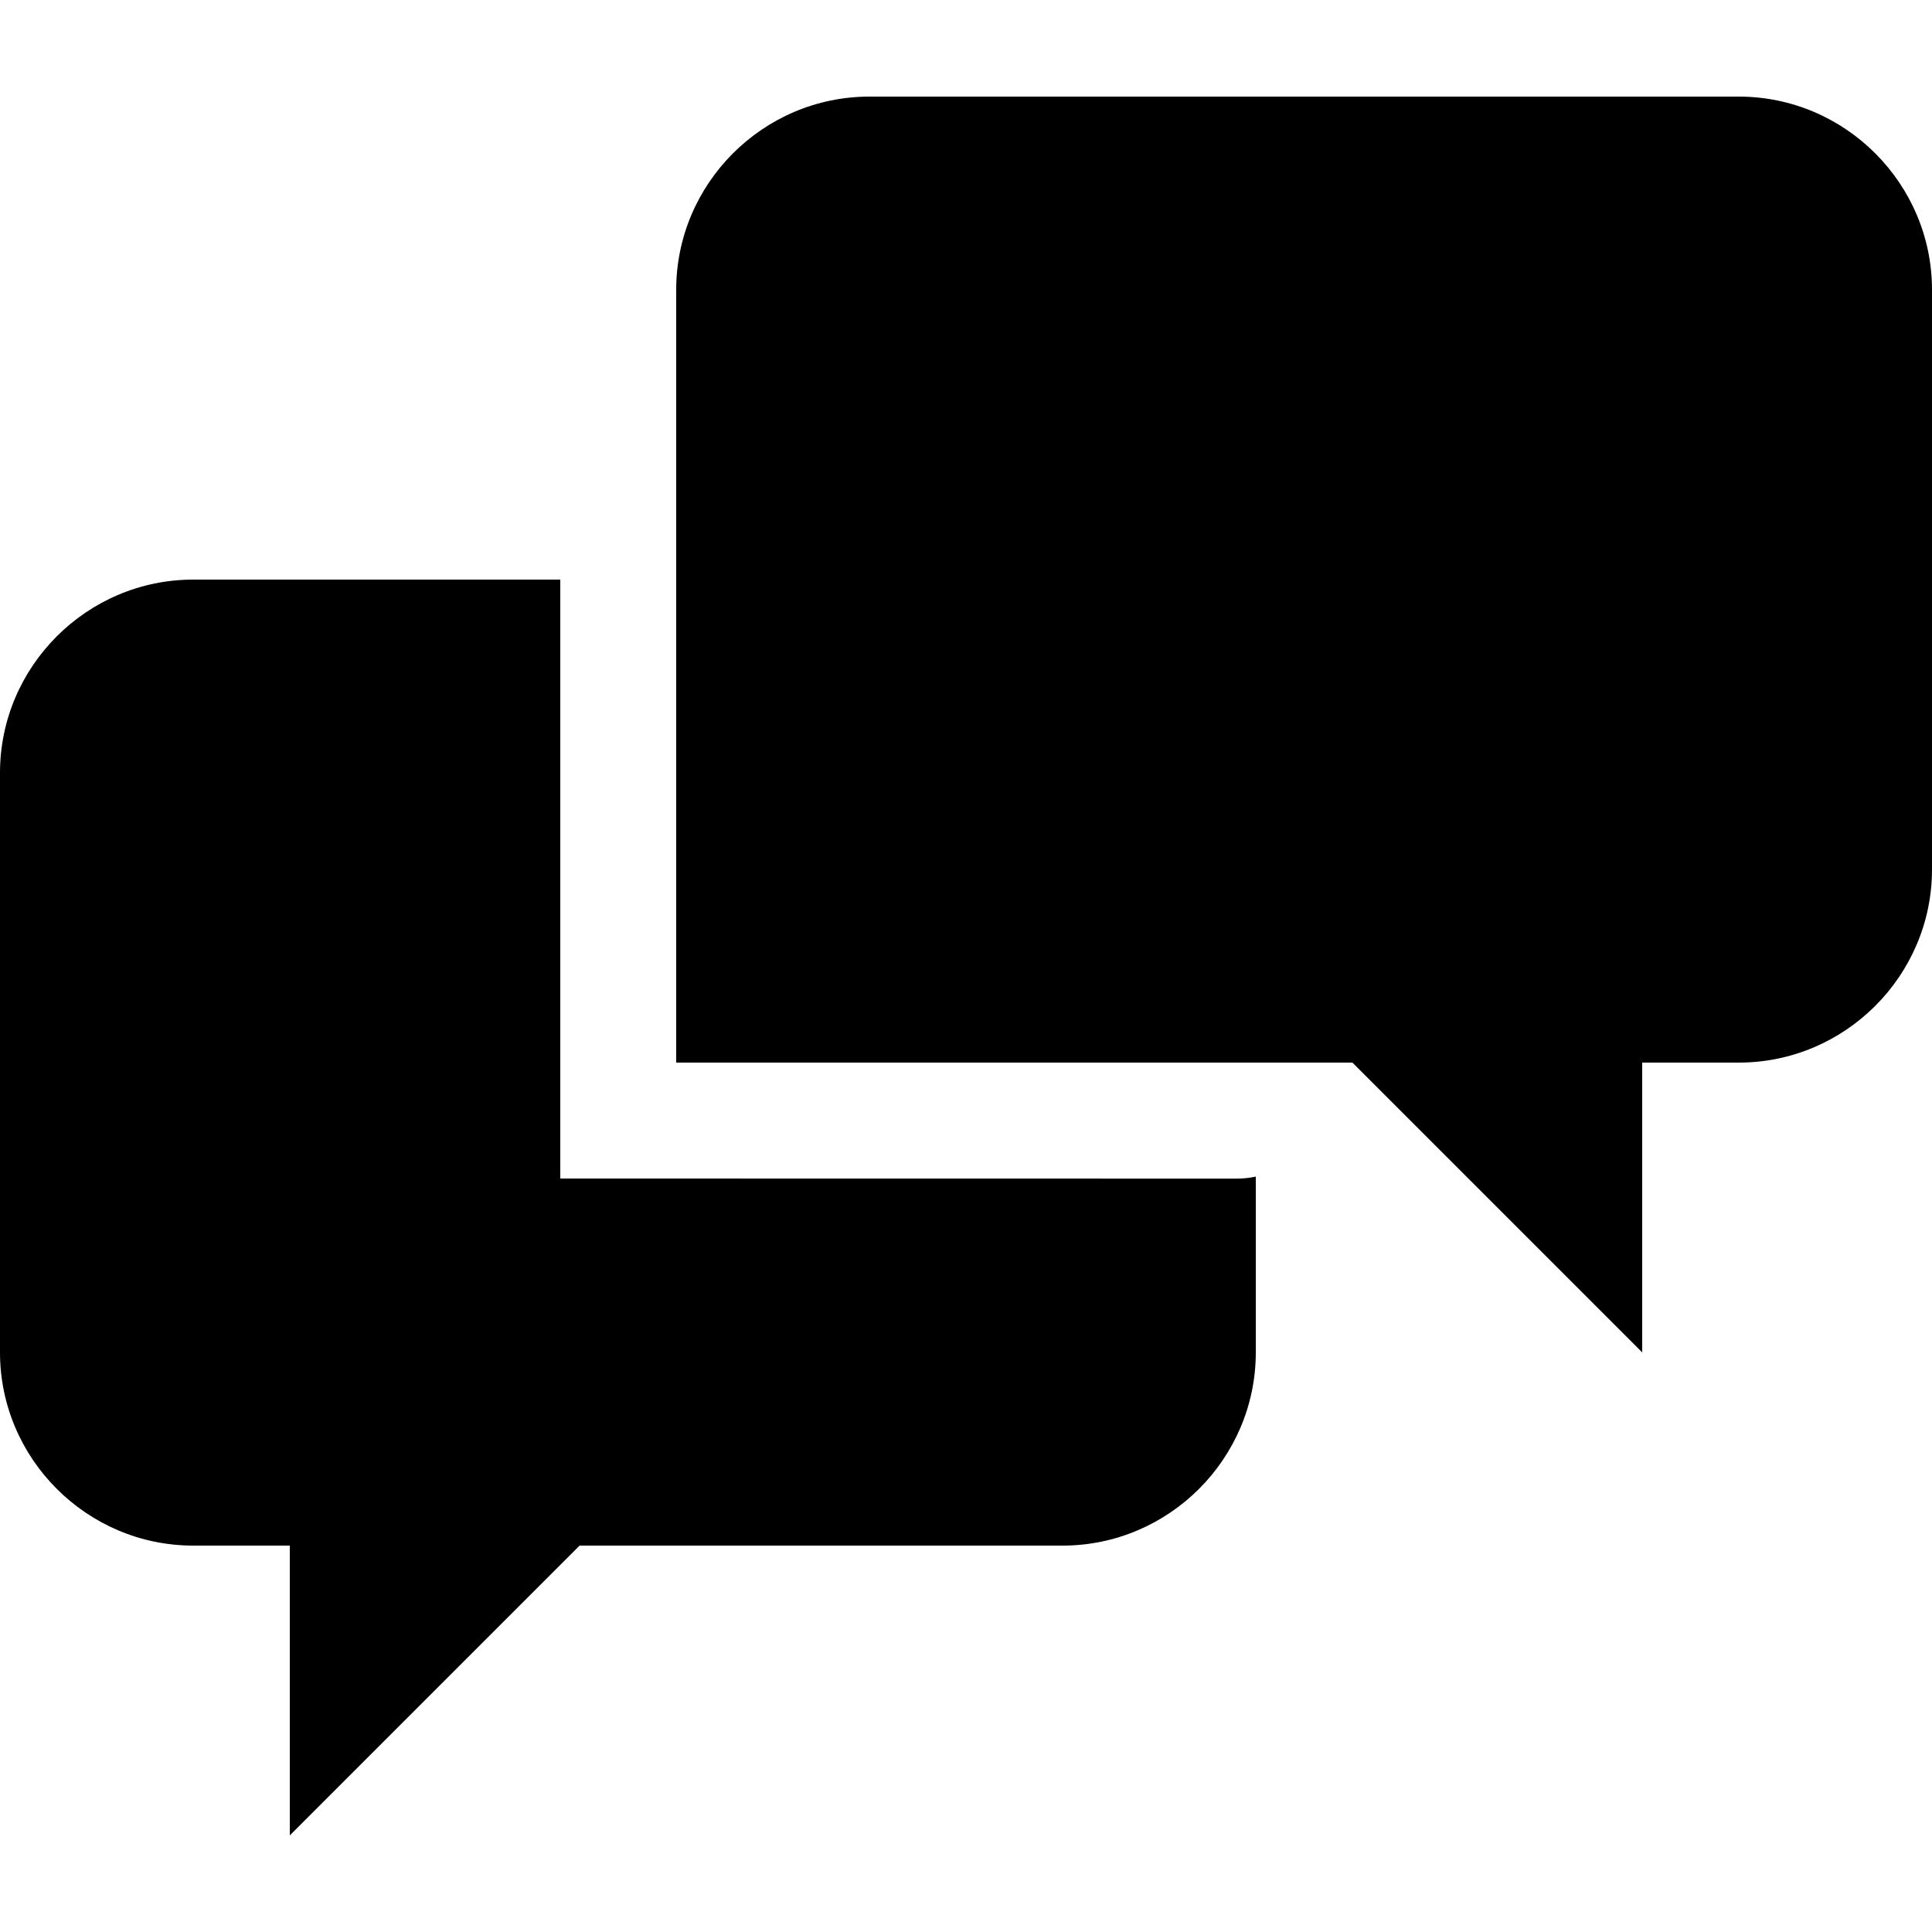
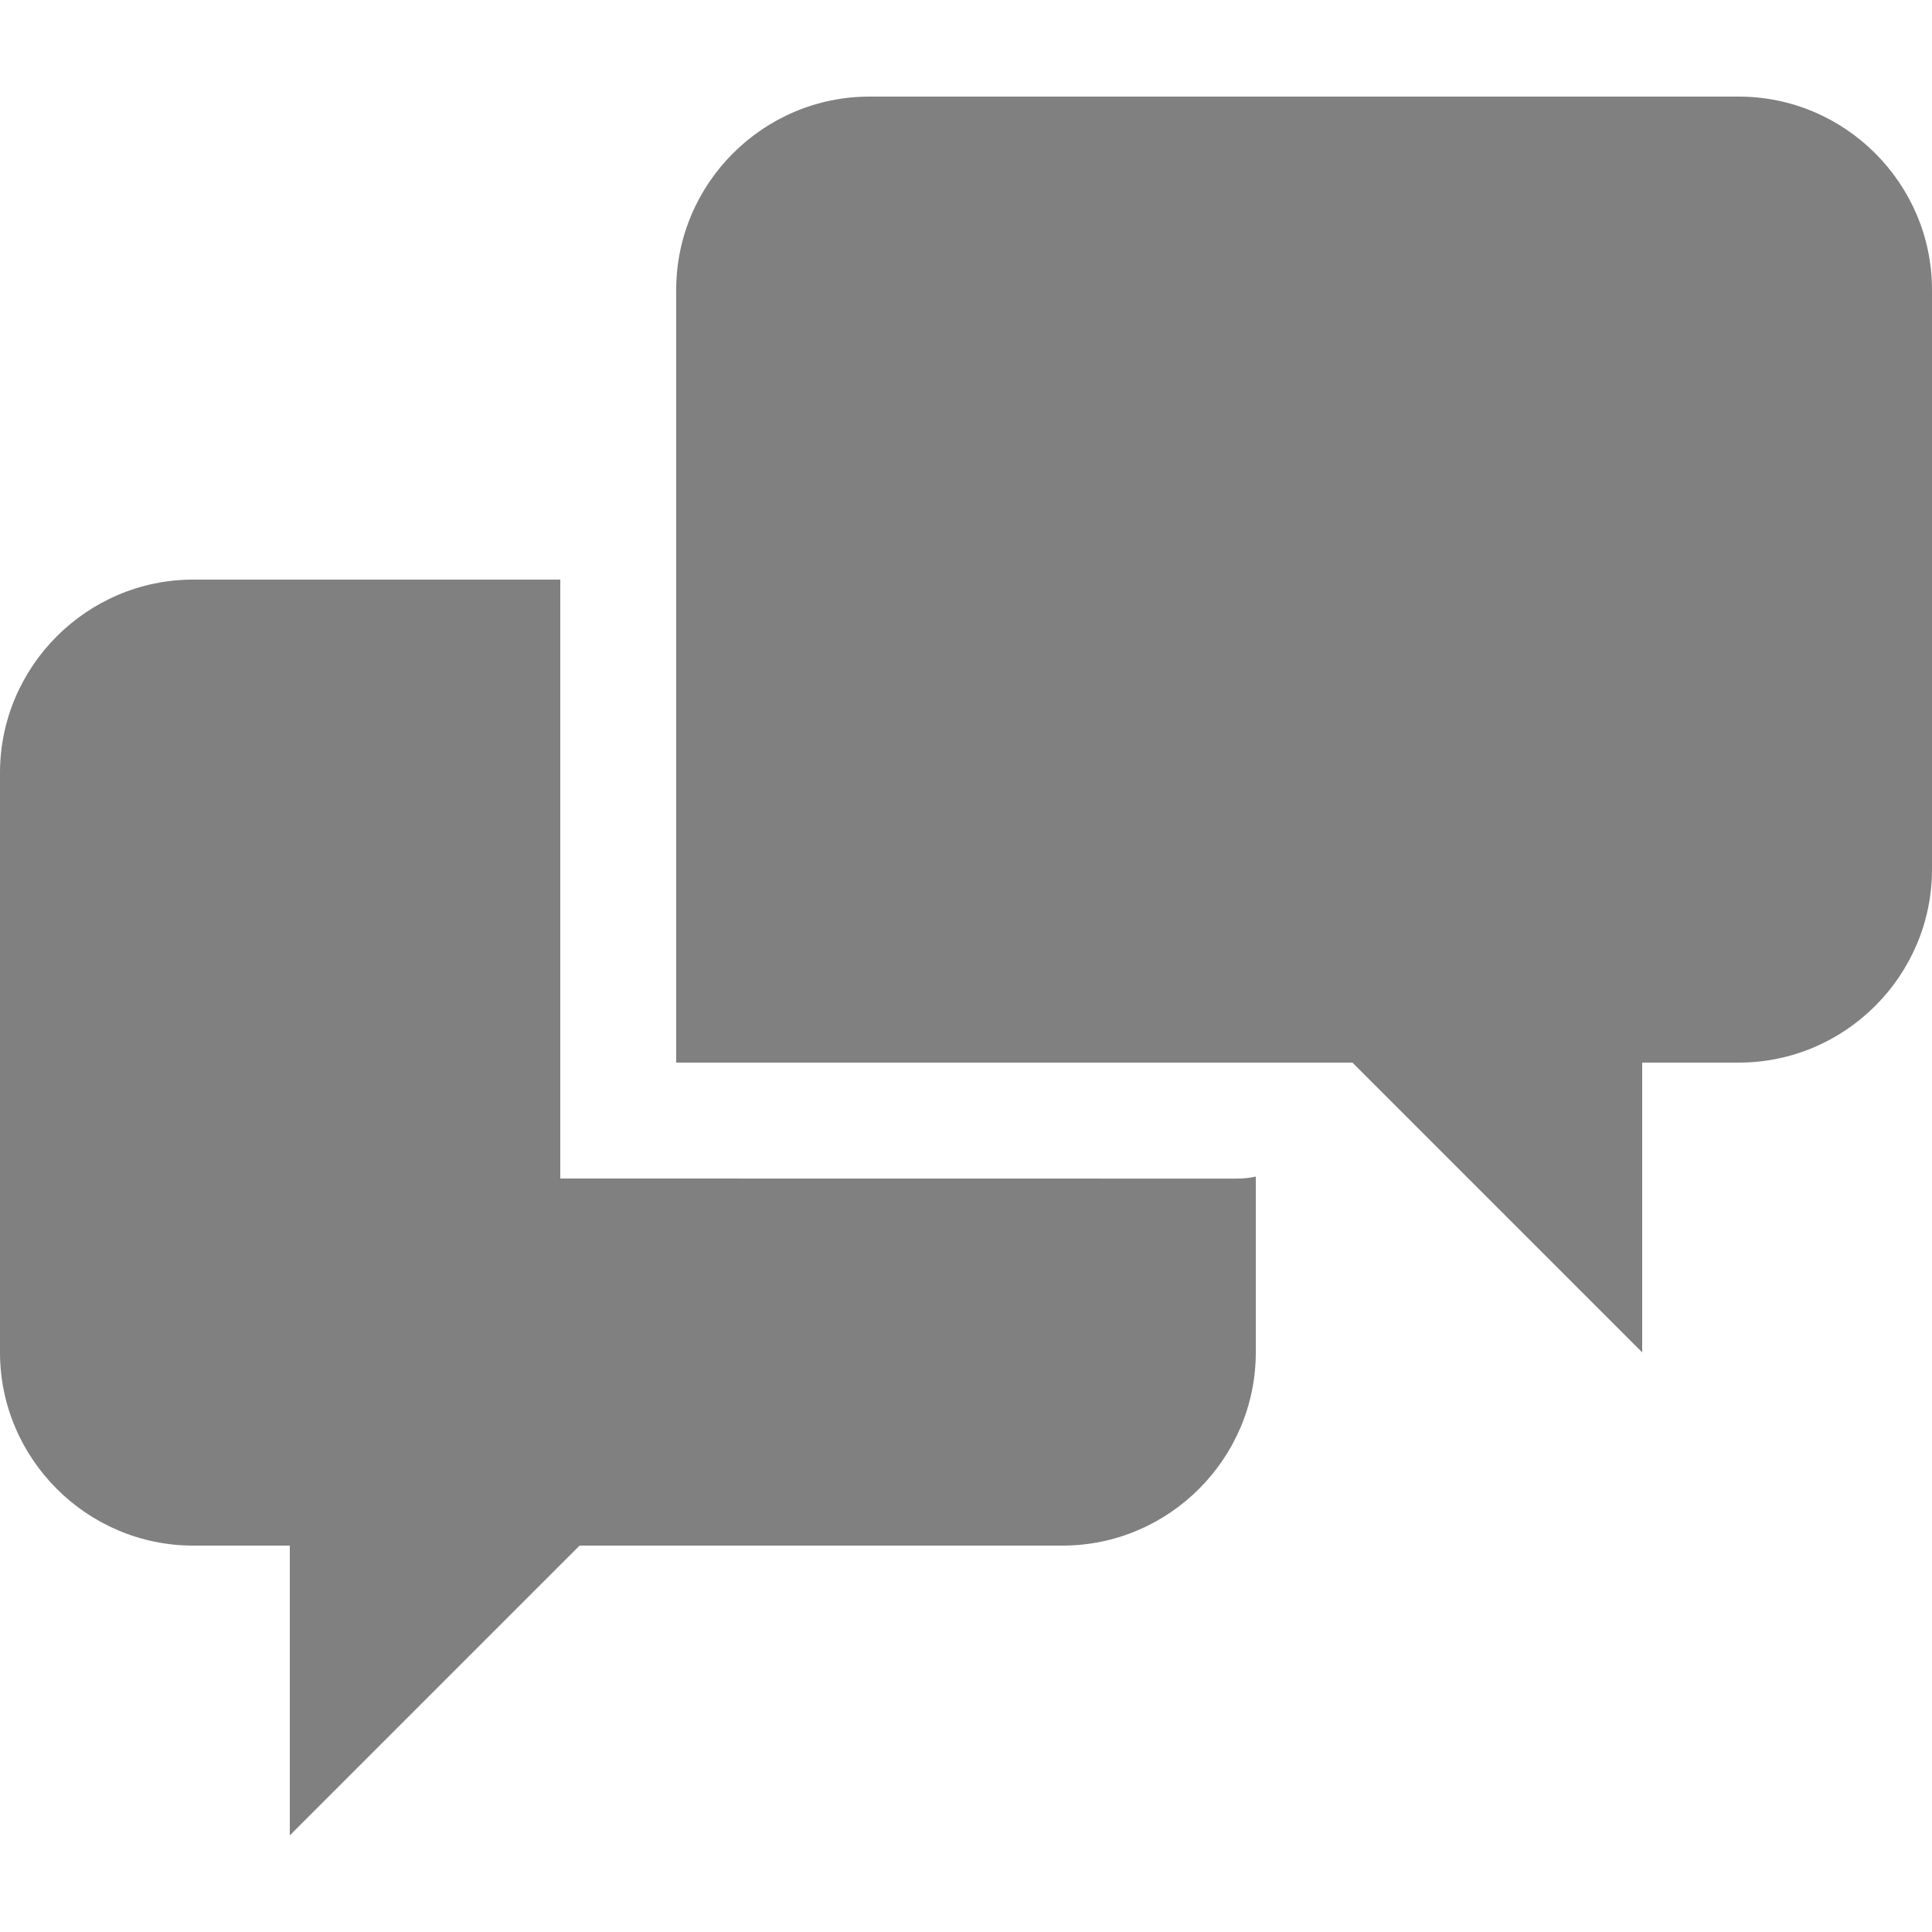
- <svg xmlns="http://www.w3.org/2000/svg" version="1.1" width="20" height="20" viewBox="0 0 20 20">
+ <svg xmlns="http://www.w3.org/2000/svg" version="1.1" width="20" height="20" viewBox="0 0 20 20" style="fill: gray;">
  <path d="M5.8 12.2v-6.2h-3.8c-1.1 0-2 0.9-2 2v6c0 1.1 0.9 2 2 2h1v3l3-3h5c1.1 0 2-0.9 2-2v-1.82c-0.064 0.014-0.132 0.021-0.2 0.021l-7-0.001zM18 1h-9c-1.1 0-2 0.9-2 2v8h7l3 3v-3h1c1.1 0 2-0.899 2-2v-6c0-1.1-0.9-2-2-2z" />
</svg>
